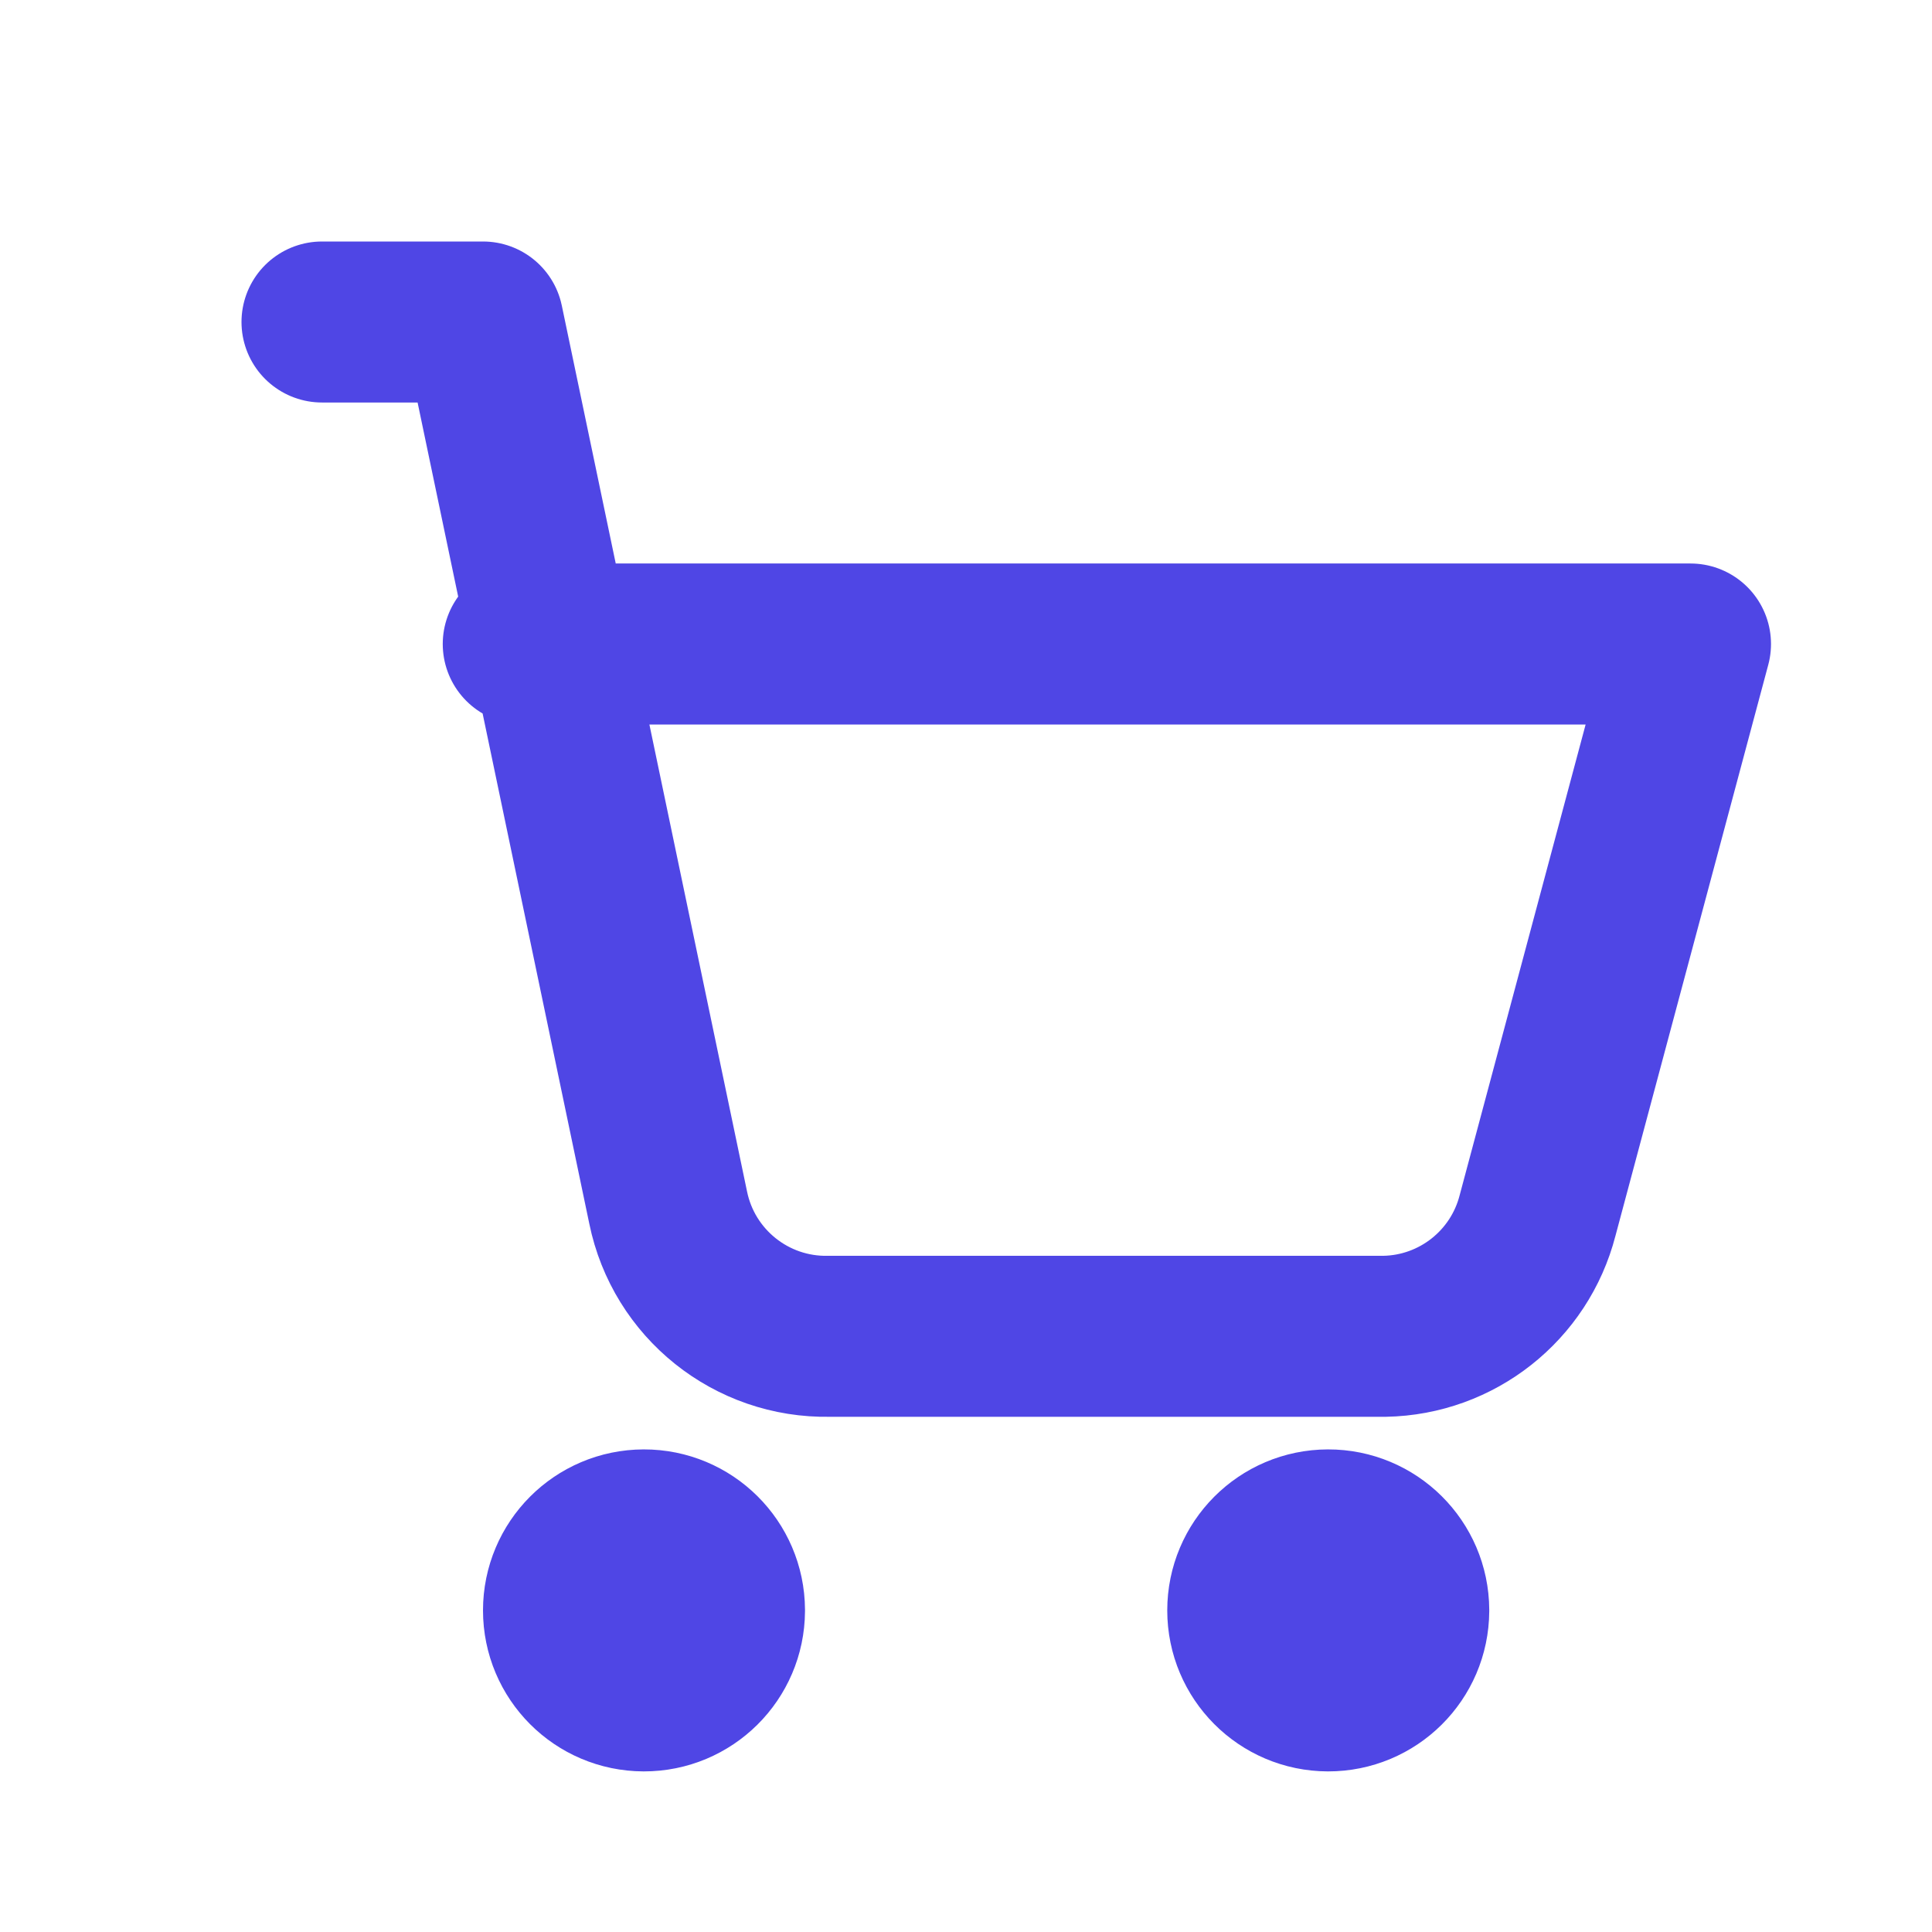
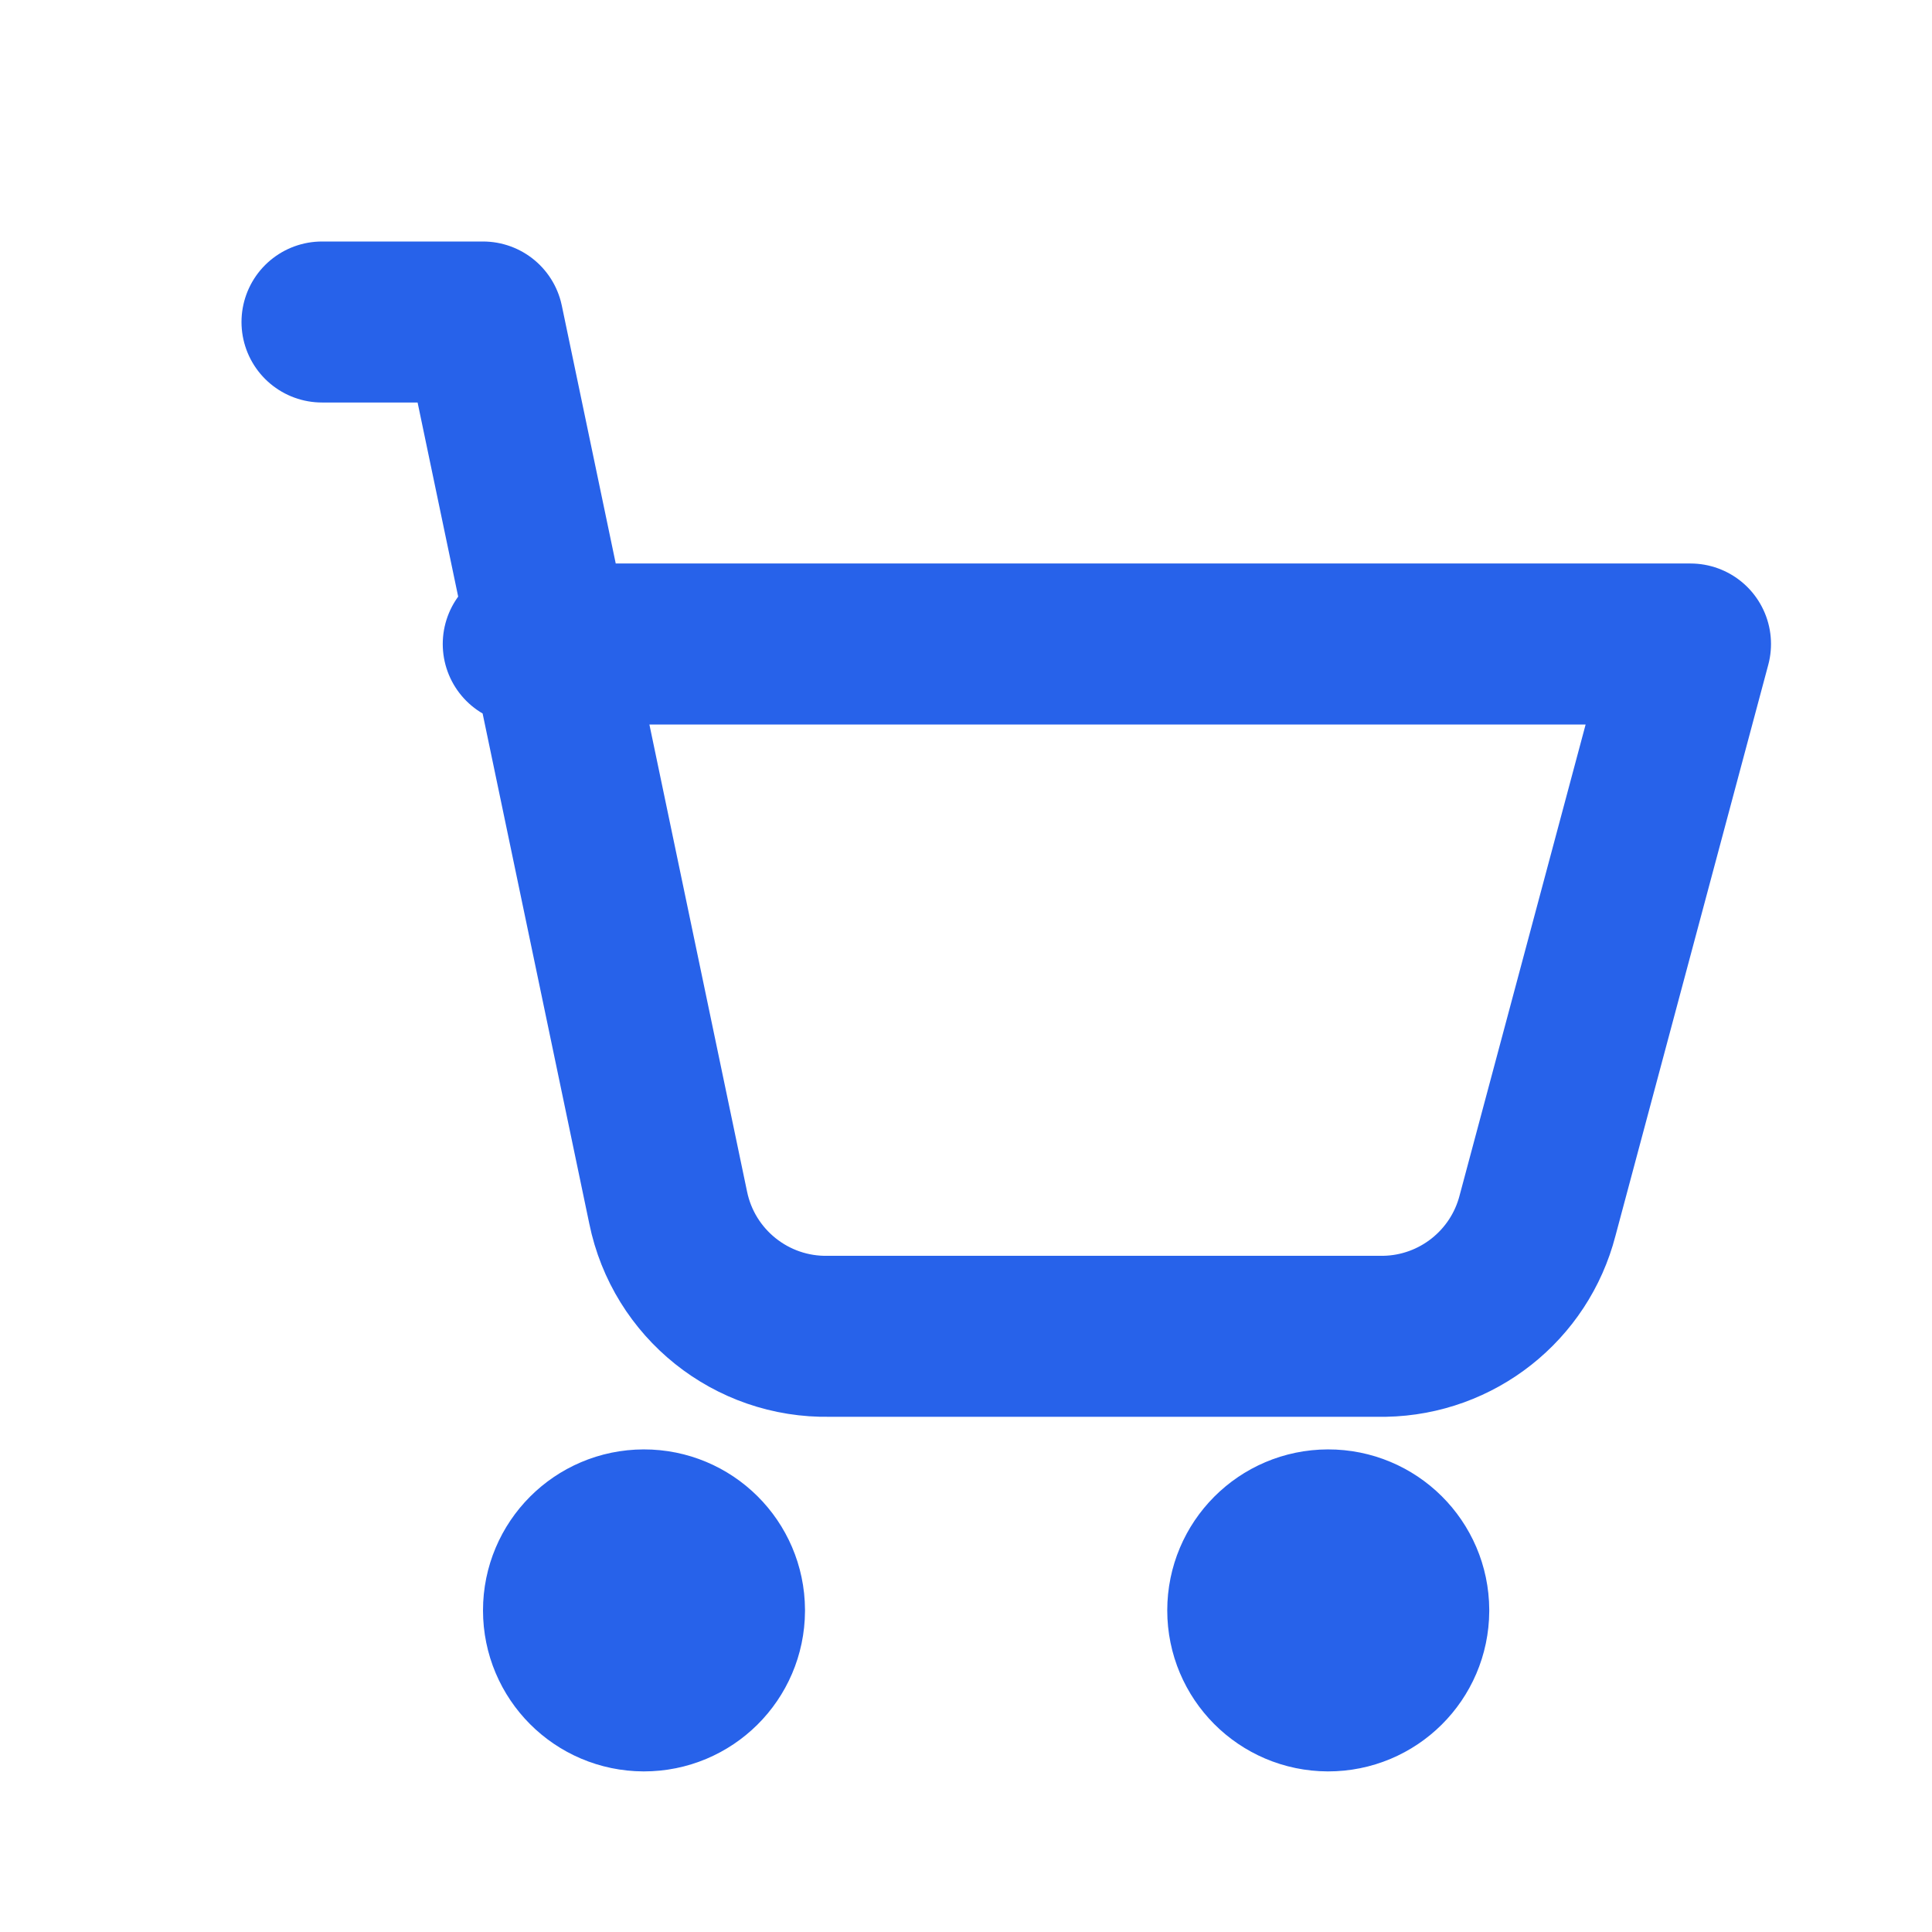
- <svg xmlns="http://www.w3.org/2000/svg" viewBox="0 0 24 24" fill="none" stroke="#4f46e5" stroke-width="2" stroke-linecap="round" stroke-linejoin="round">
+ <svg xmlns="http://www.w3.org/2000/svg" viewBox="0 0 24 24" fill="none" stroke="#2762ea" stroke-width="2" stroke-linecap="round" stroke-linejoin="round">
  <path d="M4 4h2l2.3 11a2 2 0 0 0 2 1.6h6.9a2 2 0 0 0 1.9-1.5L21 8H6.5" />
  <path d="M9 20a1 1 0 1 0 0 .01" />
  <path d="M17.5 20a1 1 0 1 0 0 .01" />
</svg>
